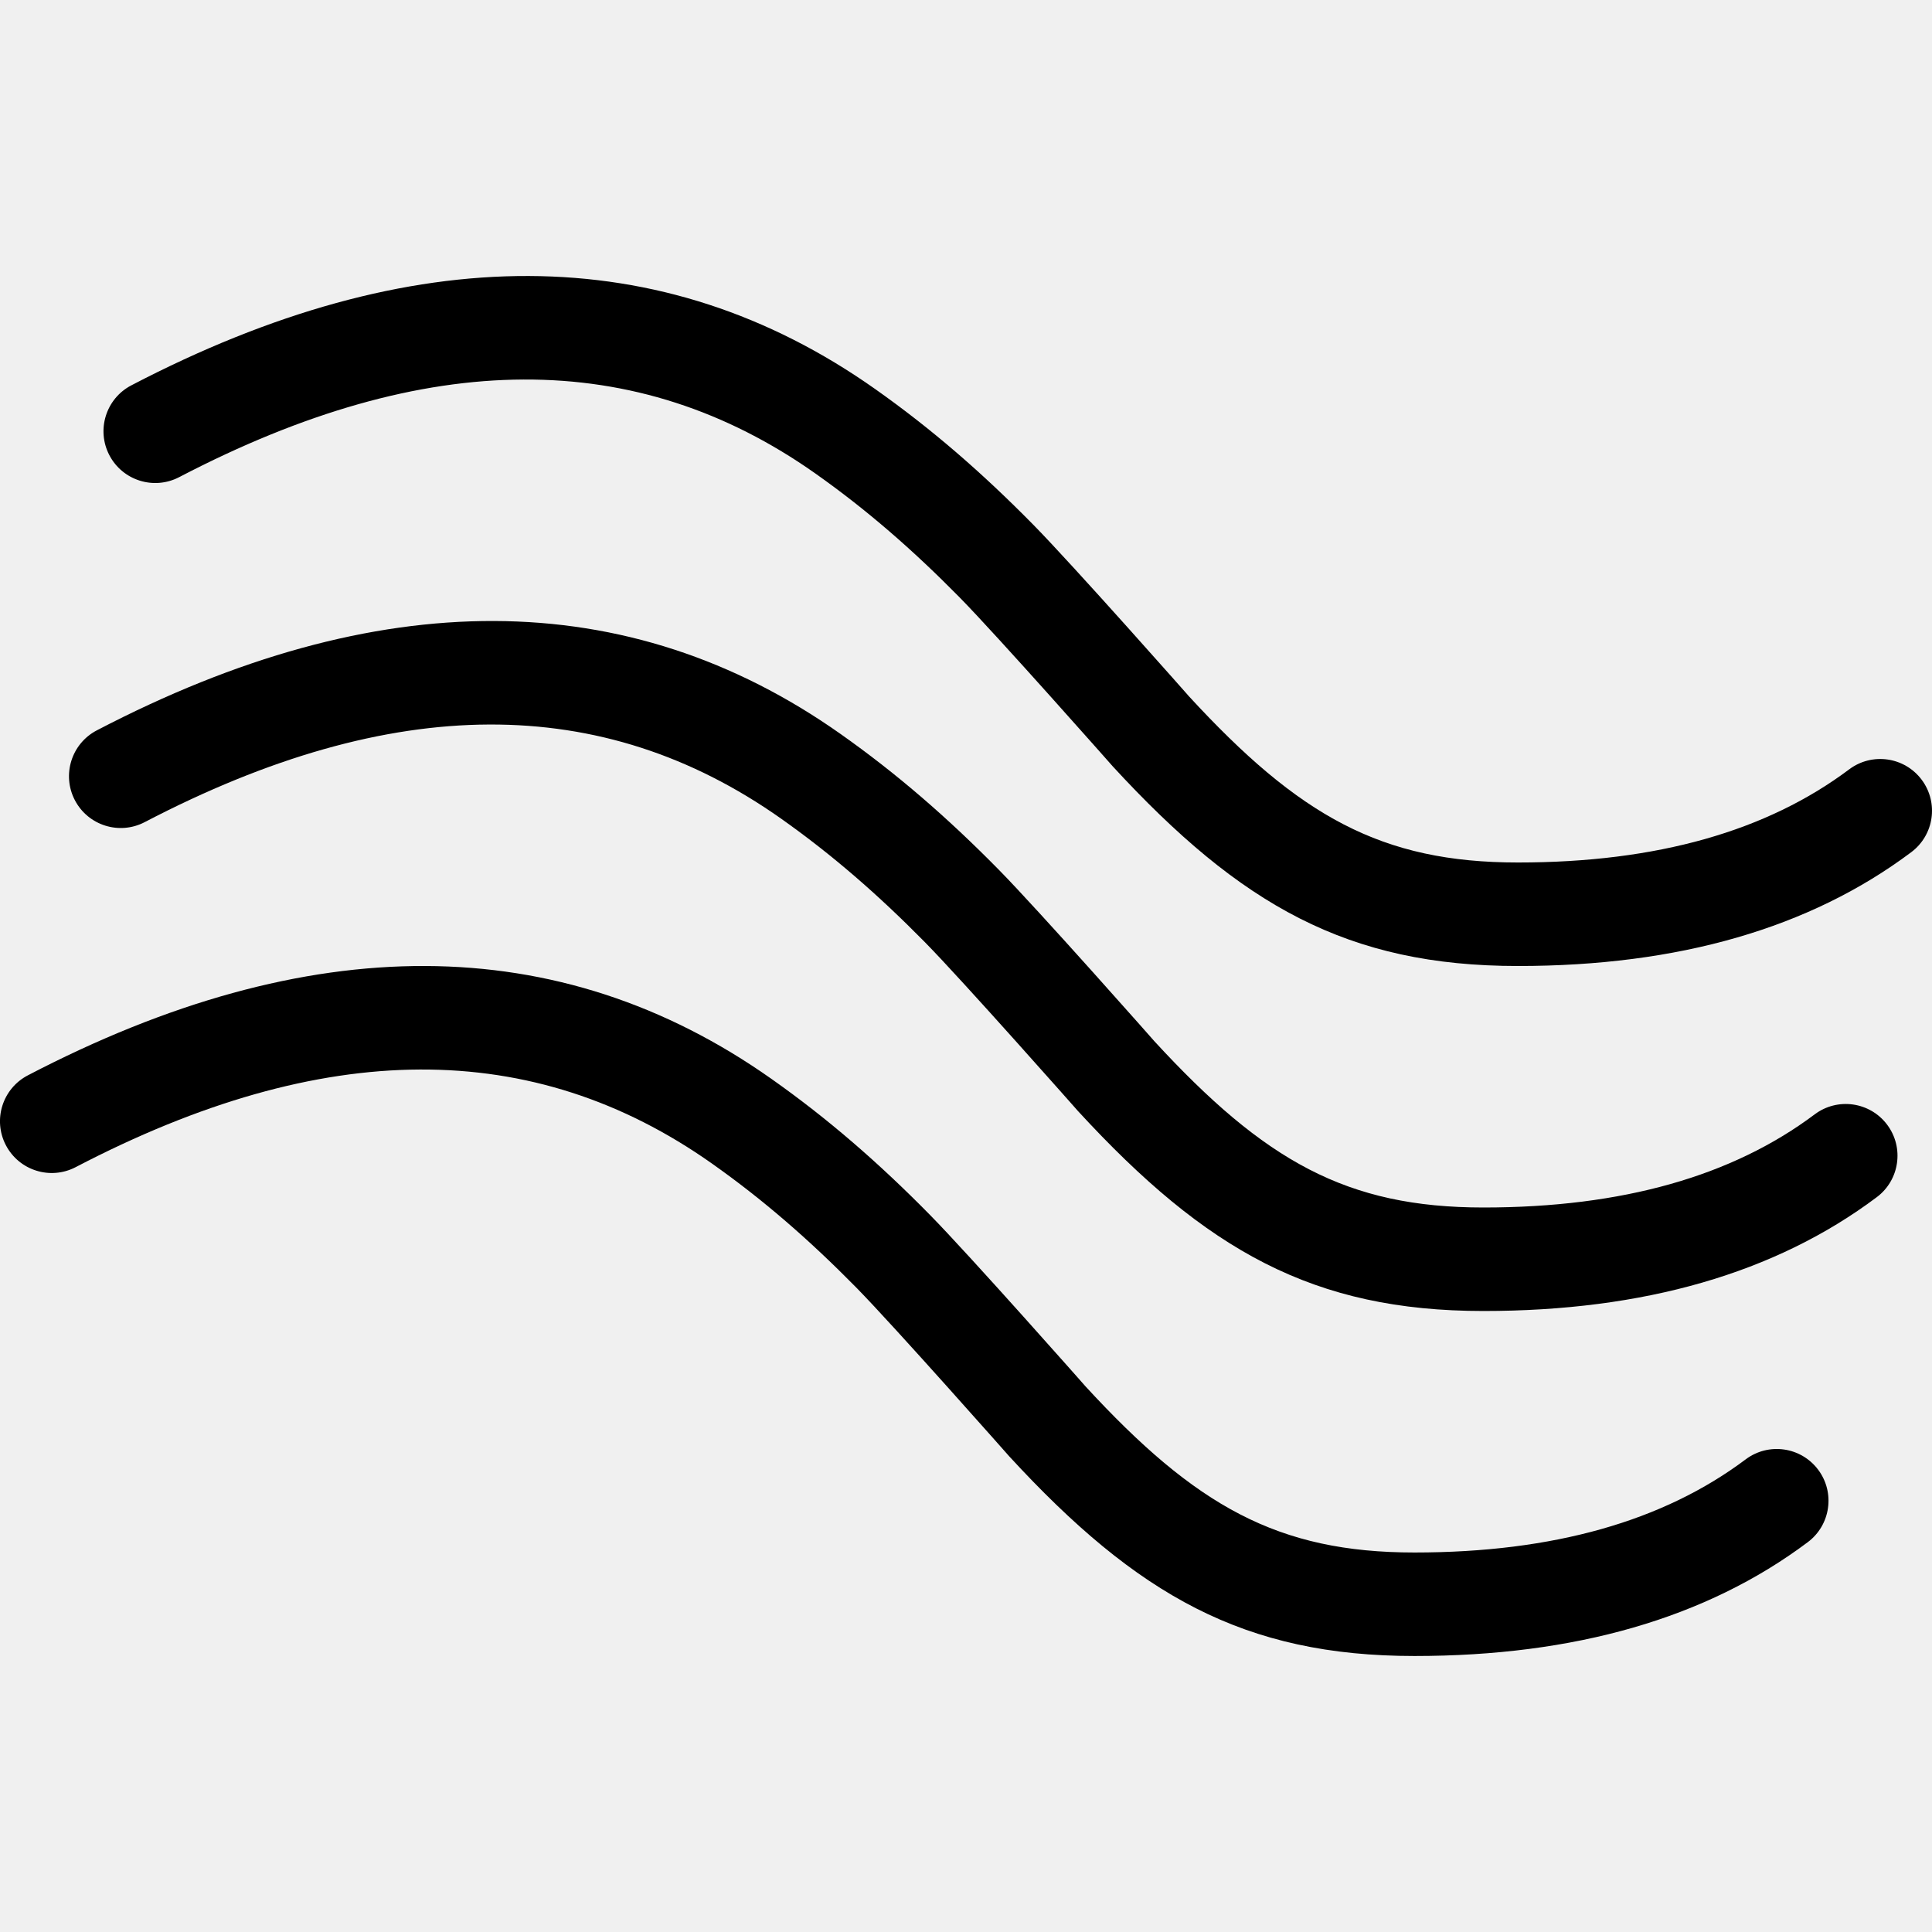
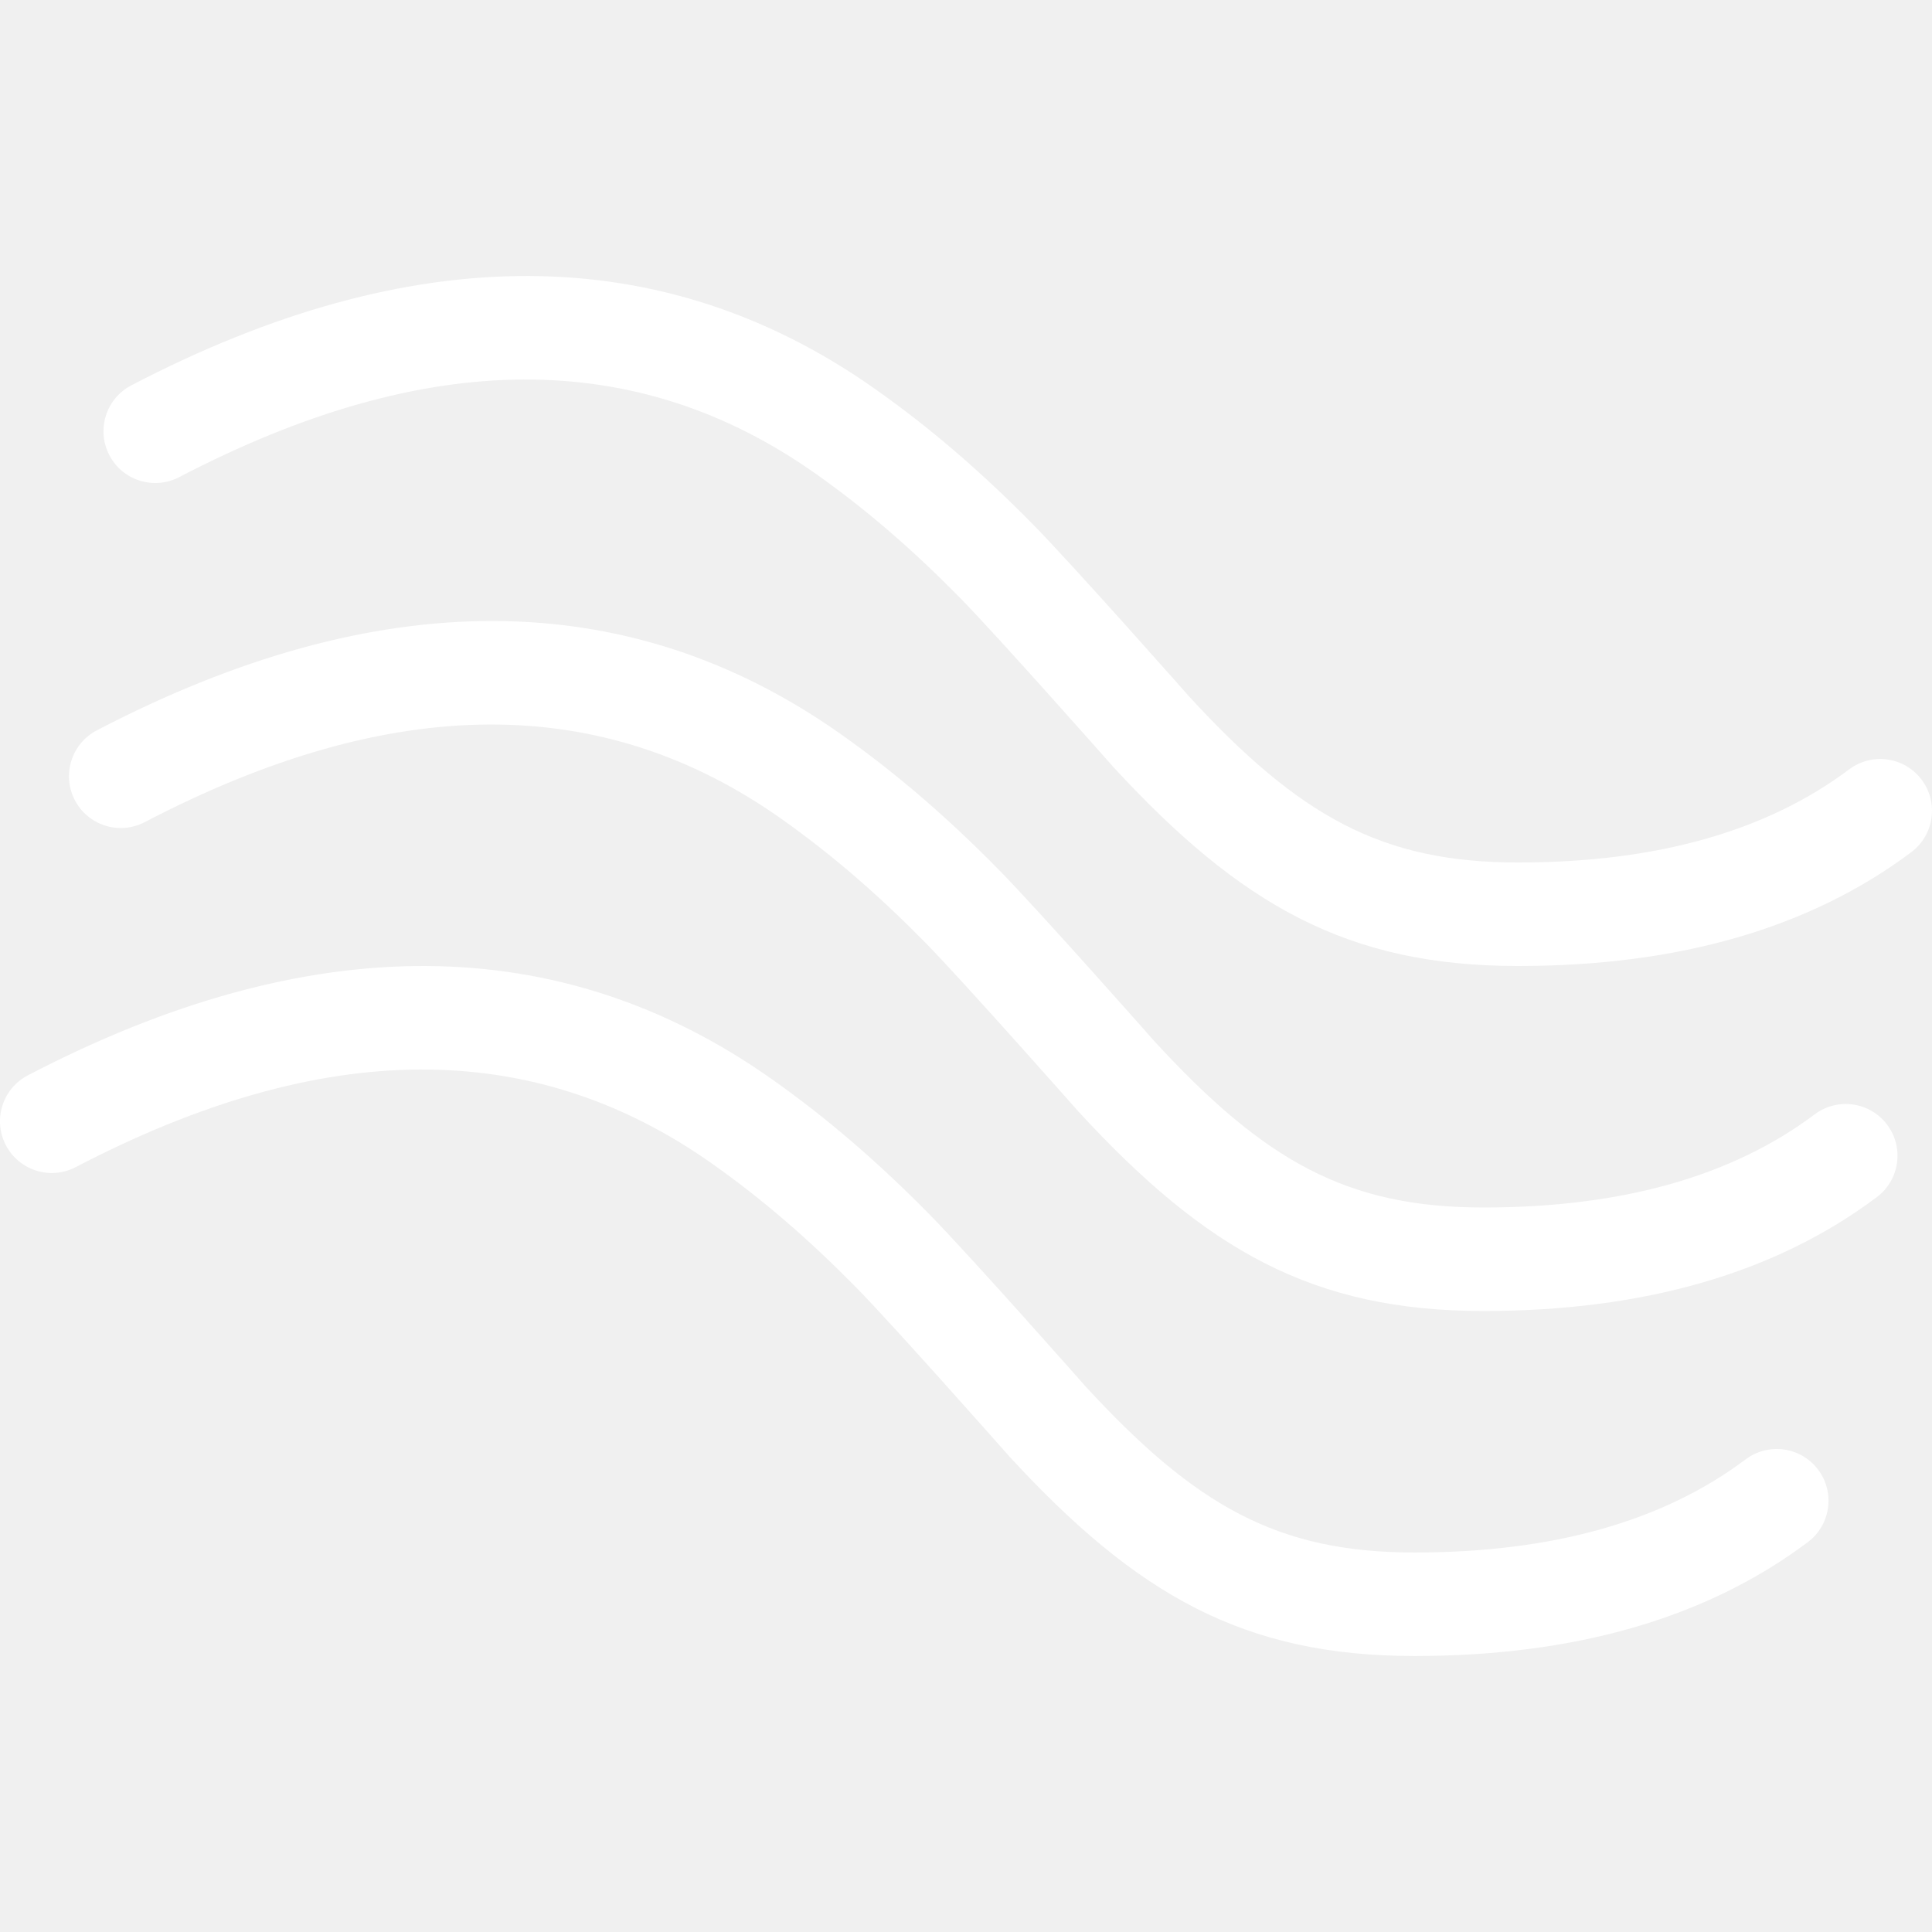
<svg xmlns="http://www.w3.org/2000/svg" width="56" height="56" viewBox="0 0 56 56">
  <g fill="none" fill-rule="evenodd">
-     <path fill="currentColor" fill-rule="nonzero" d="M5.194 13.83a1.5 1.5 0 0 1-1.388-2.66c8.135-4.244 15.398-4.244 21.559.105 1.637 1.155 3.108 2.433 4.584 3.933 1.16 1.178 4.579 5.046 4.506 4.967C37.658 23.657 40.038 25 44 25c4.028 0 7.213-.91 9.6-2.7a1.5 1.5 0 1 1 1.8 2.4C52.453 26.91 48.638 28 44 28c-4.93 0-8.034-1.751-11.753-5.794.025.027-3.343-3.784-4.436-4.894-1.358-1.379-2.695-2.541-4.176-3.587-5.173-3.65-11.243-3.65-18.441.105z" />
-     <path fill="currentColor" fill-rule="nonzero" d="M4.194 23.83a1.5 1.5 0 0 1-1.388-2.66c8.135-4.244 15.398-4.244 21.559.105 1.637 1.155 3.108 2.433 4.584 3.933 1.16 1.178 4.579 5.046 4.506 4.967C36.658 33.657 39.038 35 43 35c4.028 0 7.213-.91 9.6-2.7a1.5 1.5 0 1 1 1.8 2.4C51.453 36.91 47.638 38 43 38c-4.93 0-8.034-1.751-11.753-5.794.025.027-3.343-3.784-4.436-4.894-1.358-1.379-2.695-2.541-4.176-3.587-5.173-3.65-11.243-3.65-18.441.105z" />
-     <path fill="currentColor" fill-rule="nonzero" d="M2.194 33.83a1.5 1.5 0 0 1-1.388-2.66c8.135-4.244 15.398-4.244 21.559.105 1.637 1.155 3.108 2.433 4.584 3.933 1.16 1.178 4.579 5.046 4.506 4.967C34.658 43.657 37.038 45 41 45c4.028 0 7.213-.91 9.6-2.7a1.5 1.5 0 1 1 1.8 2.4C49.453 46.91 45.638 48 41 48c-4.93 0-8.034-1.751-11.753-5.794.025.027-3.343-3.784-4.436-4.894-1.358-1.379-2.695-2.541-4.176-3.587-5.173-3.65-11.243-3.65-18.441.105z" />
+     <path fill="#fff" fill-rule="nonzero" d="M5.194 13.83a1.5 1.5 0 0 1-1.388-2.66c8.135-4.244 15.398-4.244 21.559.105 1.637 1.155 3.108 2.433 4.584 3.933 1.16 1.178 4.579 5.046 4.506 4.967C37.658 23.657 40.038 25 44 25c4.028 0 7.213-.91 9.6-2.7a1.5 1.5 0 1 1 1.8 2.4C52.453 26.91 48.638 28 44 28c-4.93 0-8.034-1.751-11.753-5.794.025.027-3.343-3.784-4.436-4.894-1.358-1.379-2.695-2.541-4.176-3.587-5.173-3.65-11.243-3.65-18.441.105z" />
+     <path fill="#fff" fill-rule="nonzero" d="M4.194 23.83a1.5 1.5 0 0 1-1.388-2.66c8.135-4.244 15.398-4.244 21.559.105 1.637 1.155 3.108 2.433 4.584 3.933 1.16 1.178 4.579 5.046 4.506 4.967C36.658 33.657 39.038 35 43 35c4.028 0 7.213-.91 9.6-2.7a1.5 1.5 0 1 1 1.8 2.4C51.453 36.91 47.638 38 43 38c-4.93 0-8.034-1.751-11.753-5.794.025.027-3.343-3.784-4.436-4.894-1.358-1.379-2.695-2.541-4.176-3.587-5.173-3.65-11.243-3.65-18.441.105z" />
+     <path fill="#fff" fill-rule="nonzero" d="M2.194 33.83a1.5 1.5 0 0 1-1.388-2.66c8.135-4.244 15.398-4.244 21.559.105 1.637 1.155 3.108 2.433 4.584 3.933 1.16 1.178 4.579 5.046 4.506 4.967C34.658 43.657 37.038 45 41 45c4.028 0 7.213-.91 9.6-2.7a1.5 1.5 0 1 1 1.8 2.4C49.453 46.91 45.638 48 41 48c-4.93 0-8.034-1.751-11.753-5.794.025.027-3.343-3.784-4.436-4.894-1.358-1.379-2.695-2.541-4.176-3.587-5.173-3.65-11.243-3.65-18.441.105z" />
    <path d="M0 0h56v56H0z" />
  </g>
</svg>
